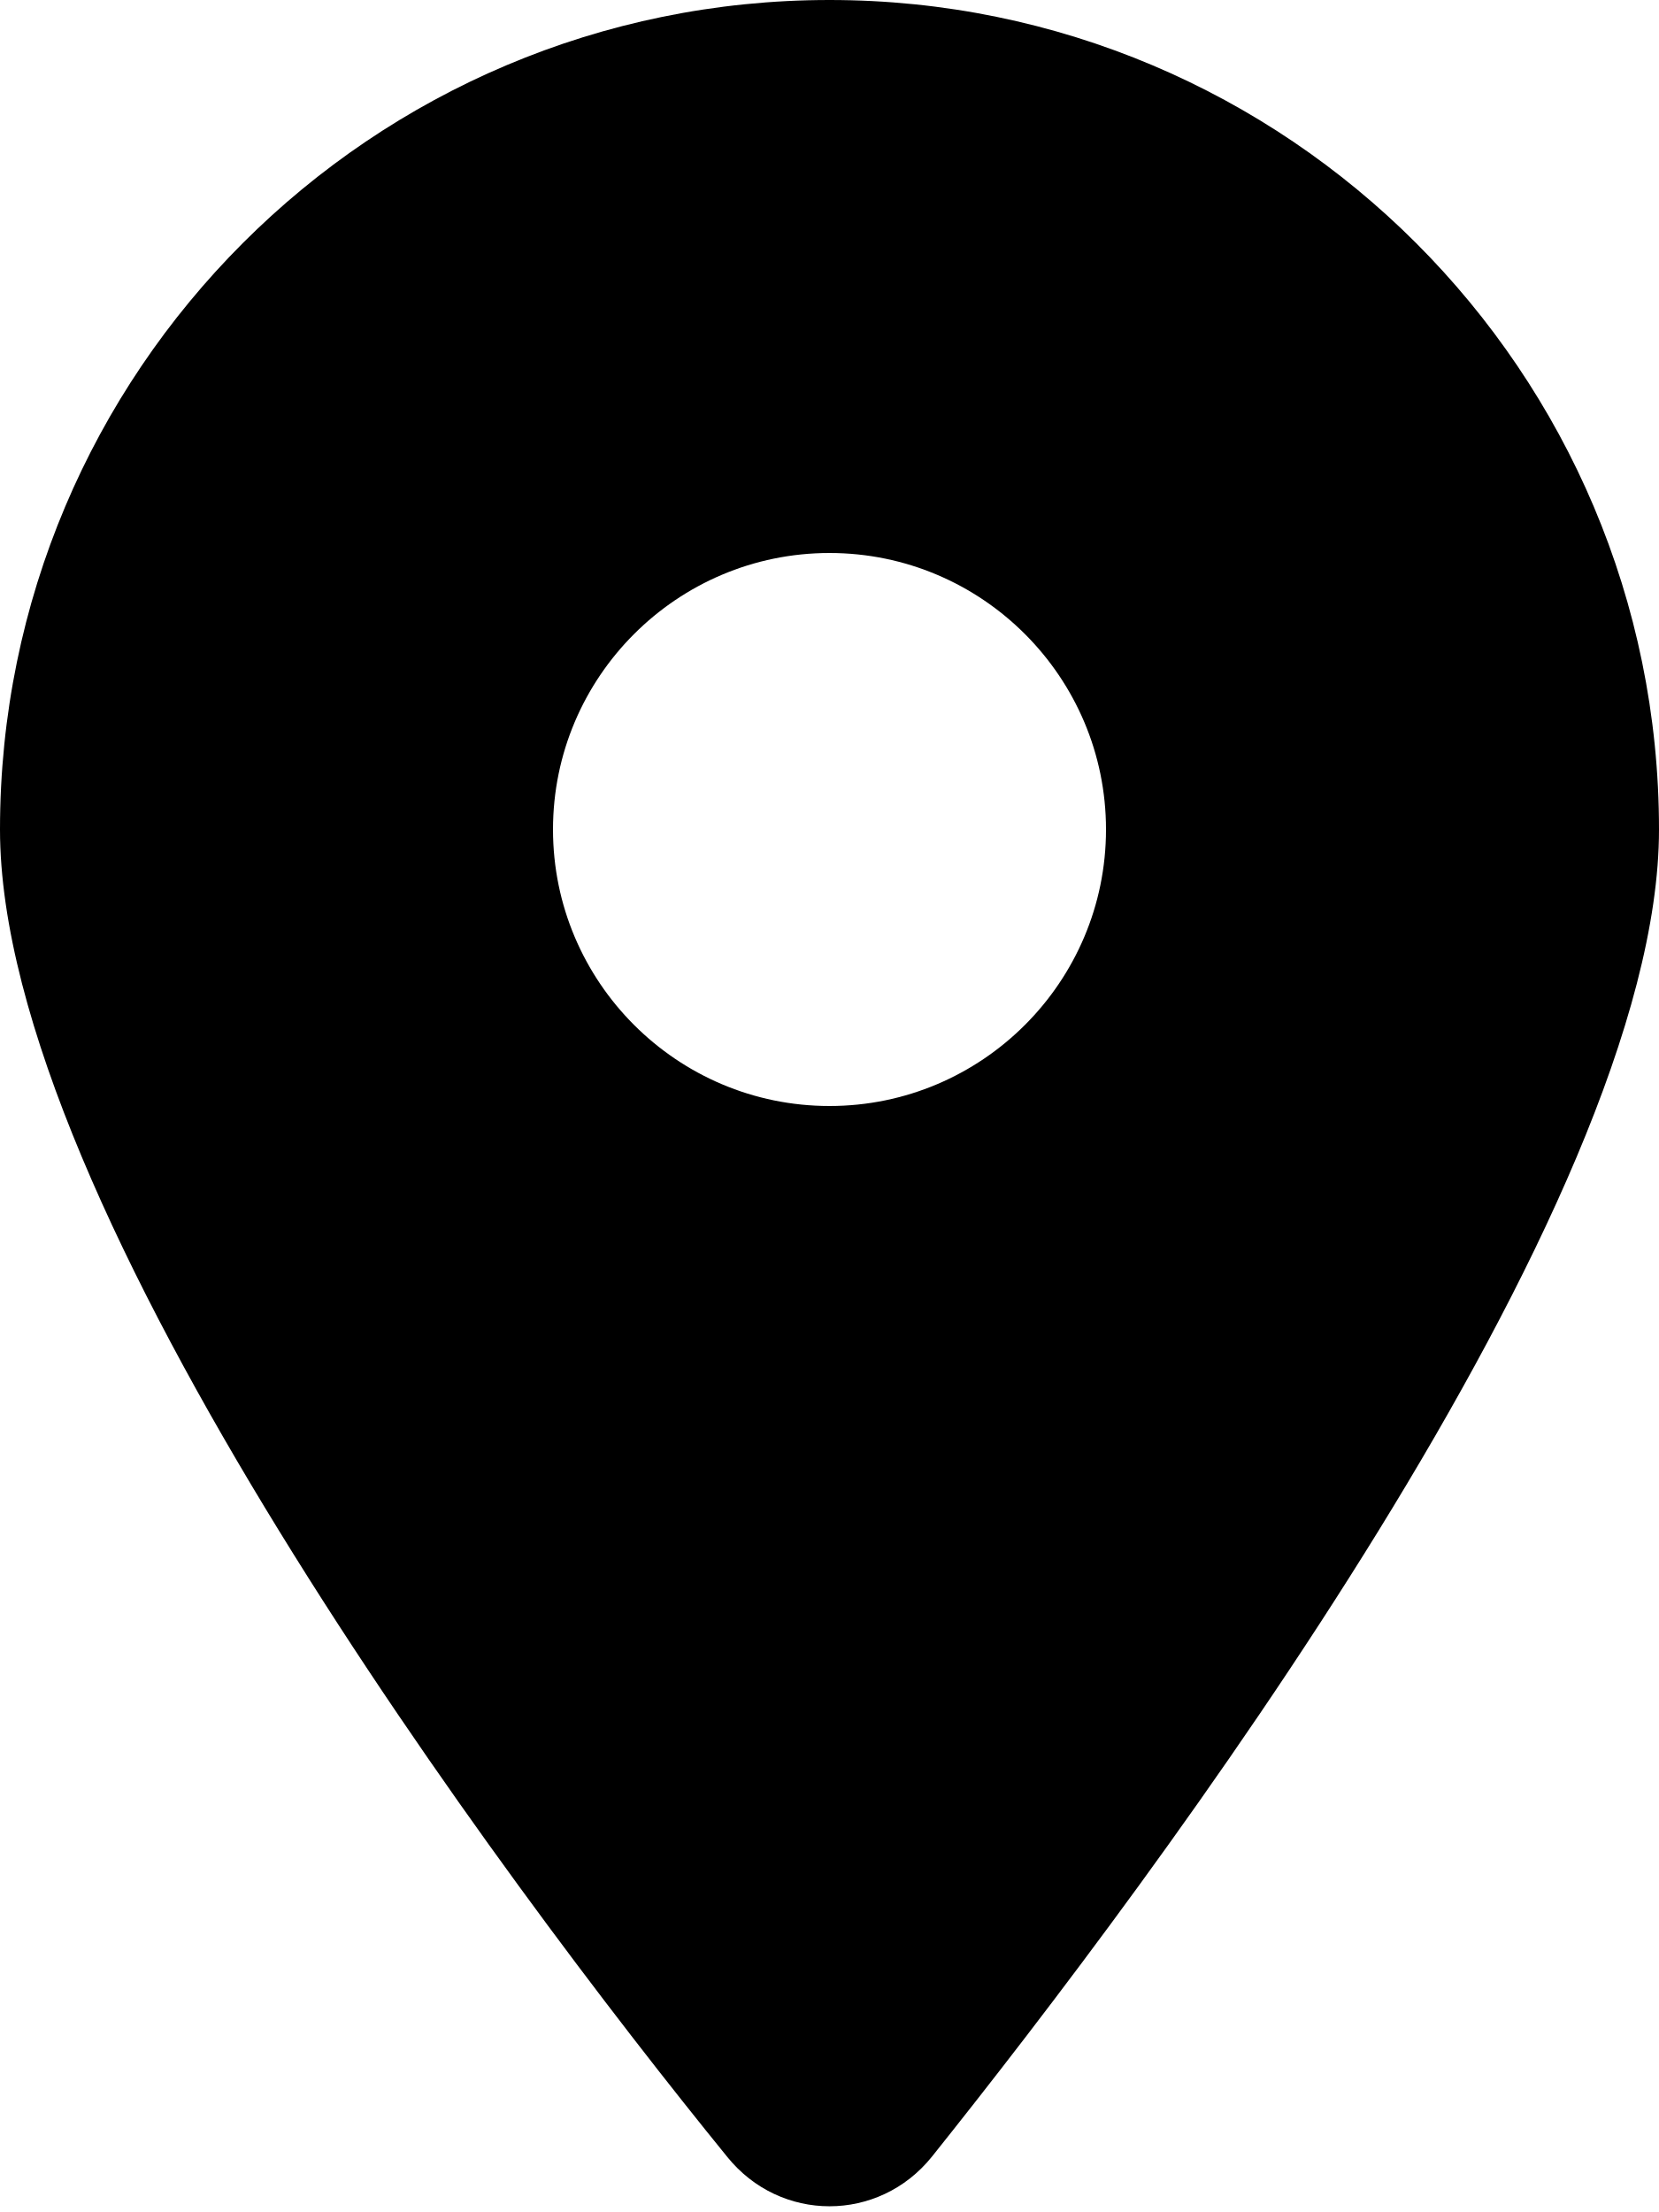
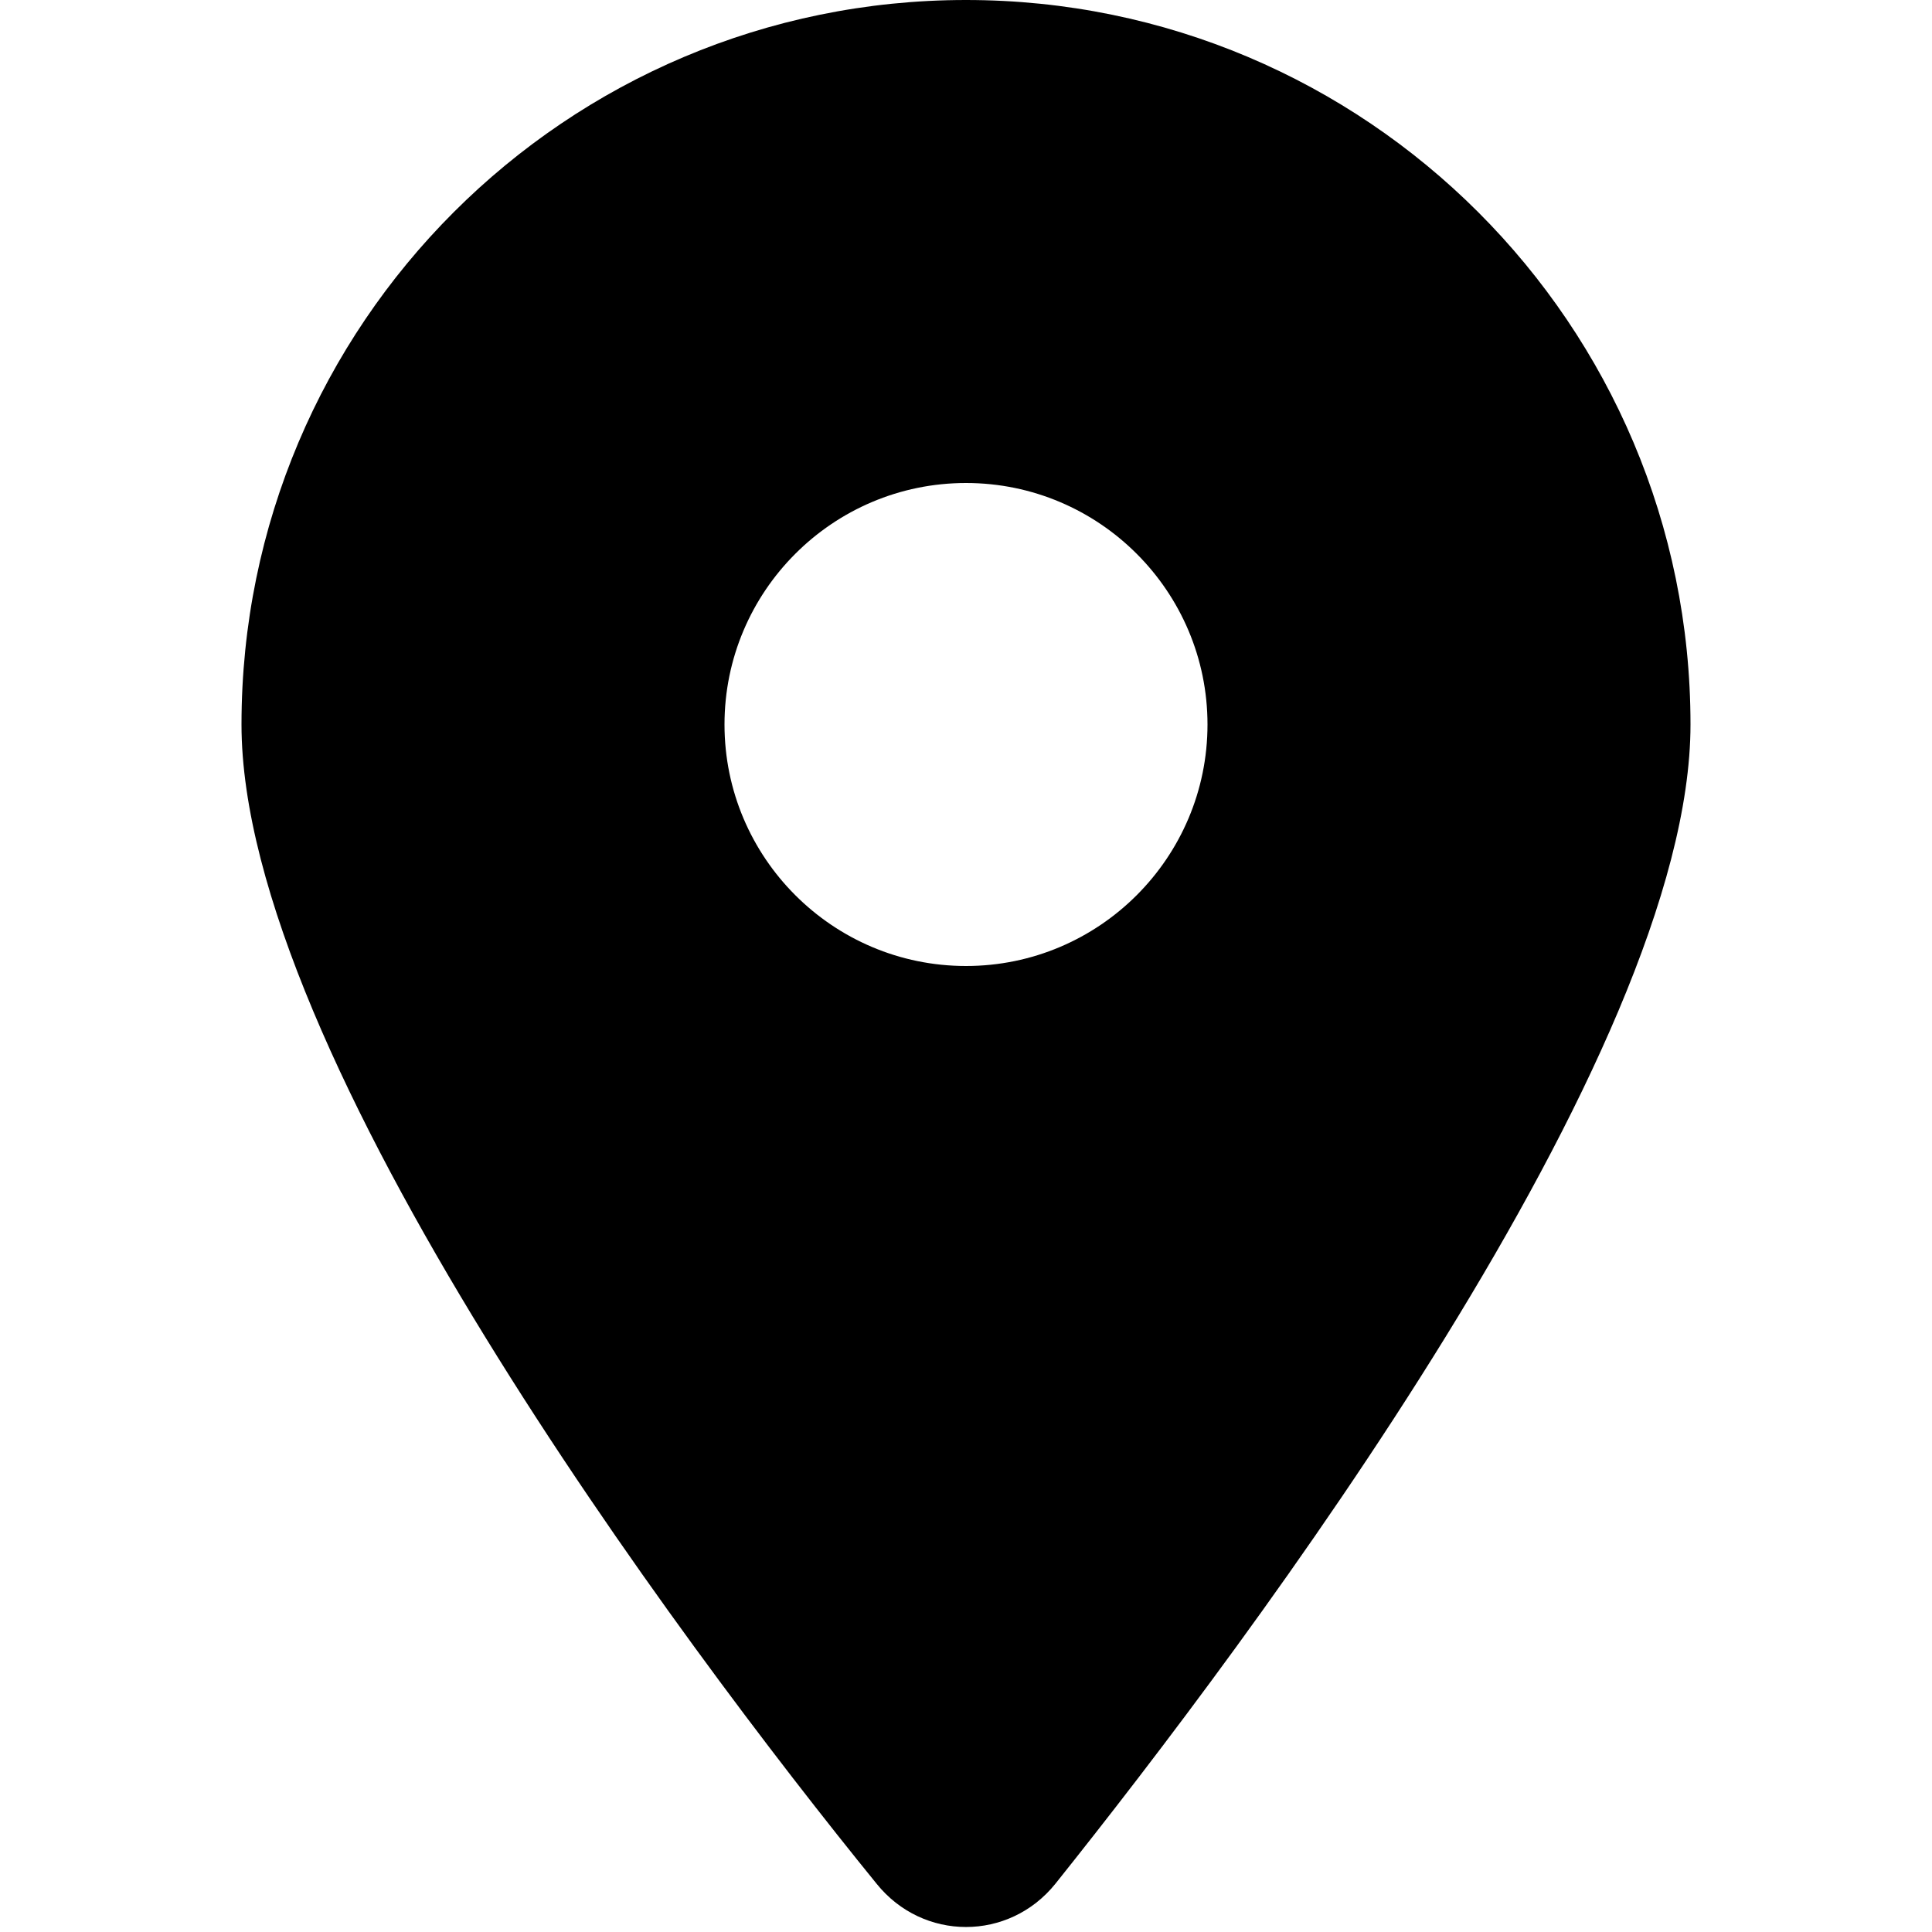
- <svg xmlns="http://www.w3.org/2000/svg" viewBox="0 0 384 512">
+ <svg xmlns="http://www.w3.org/2000/svg" width="20" height="20" viewBox="0 0 384 512">
  <path d="M168.3 499.2C116.1 435 0 279.4 0 192C0 85.96 85.96 0 192 0C298 0 384 85.96 384 192C384 279.4 267 435 215.7 499.2C203.4 514.5 180.6 514.5 168.3 499.2H168.3zM192 256C227.3 256 256 227.3 256 192C256 156.7 227.3 128 192 128C156.7 128 128 156.7 128 192C128 227.3 156.7 256 192 256z" />
</svg>
